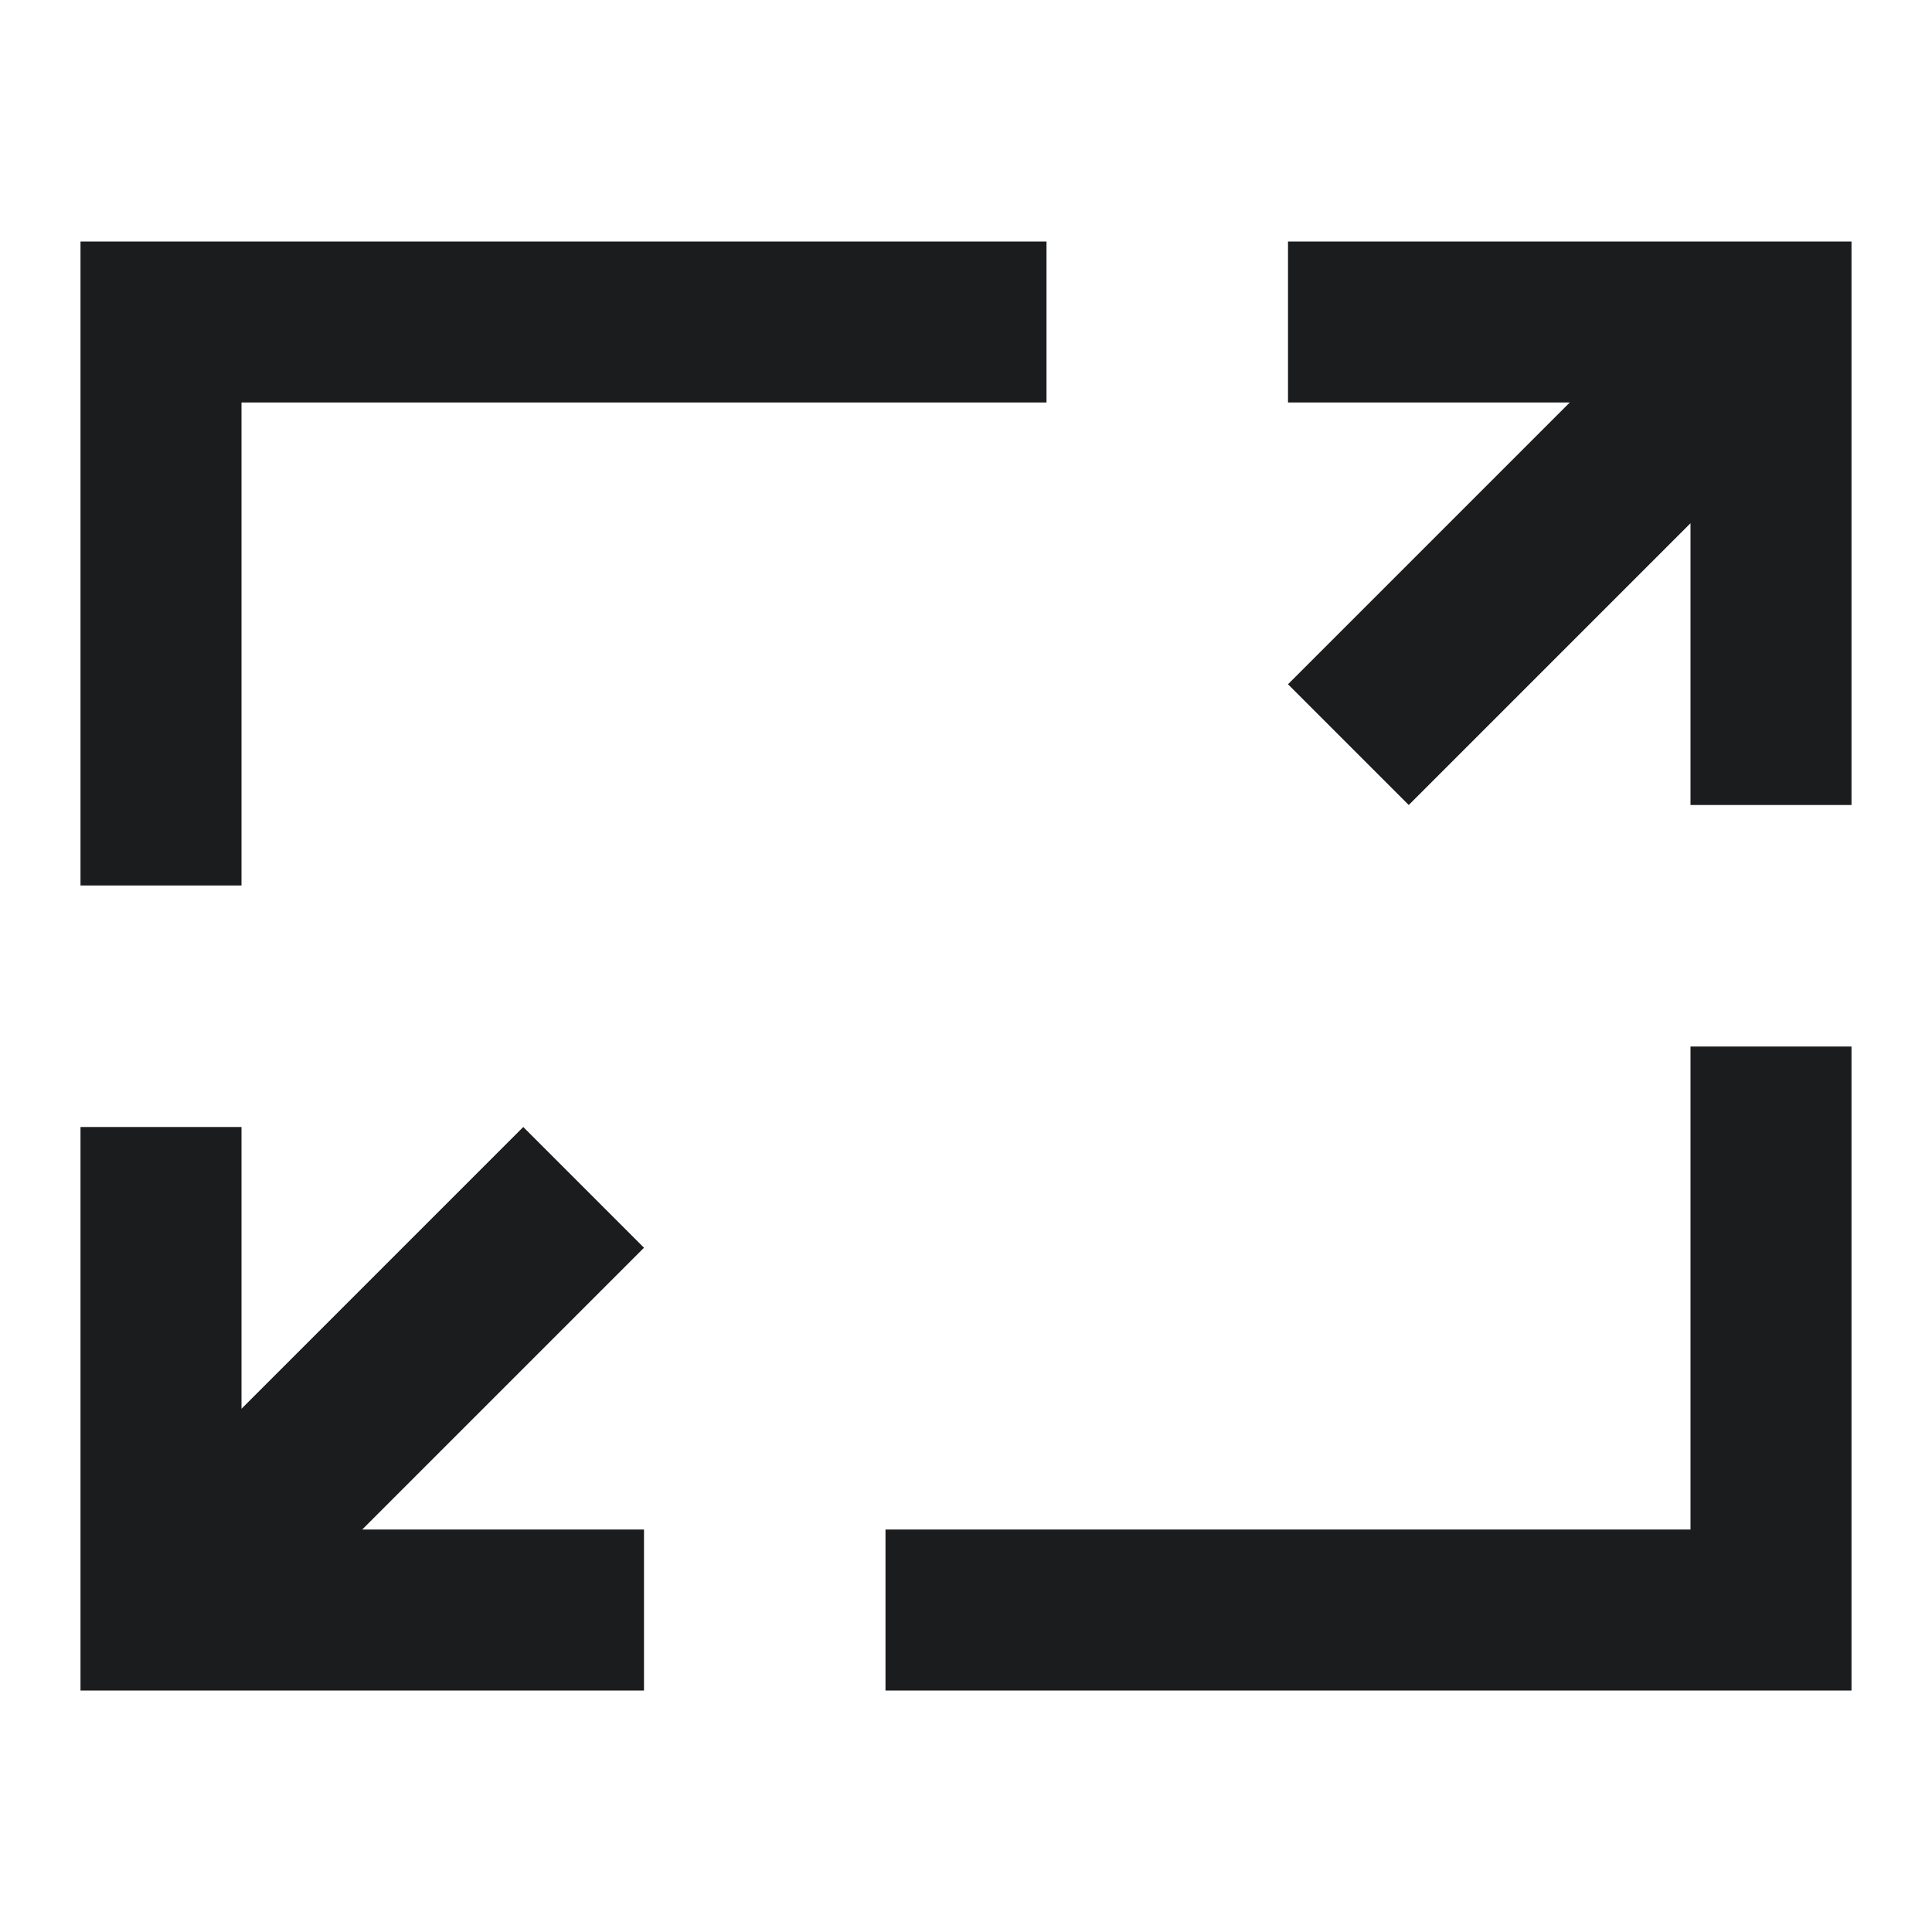
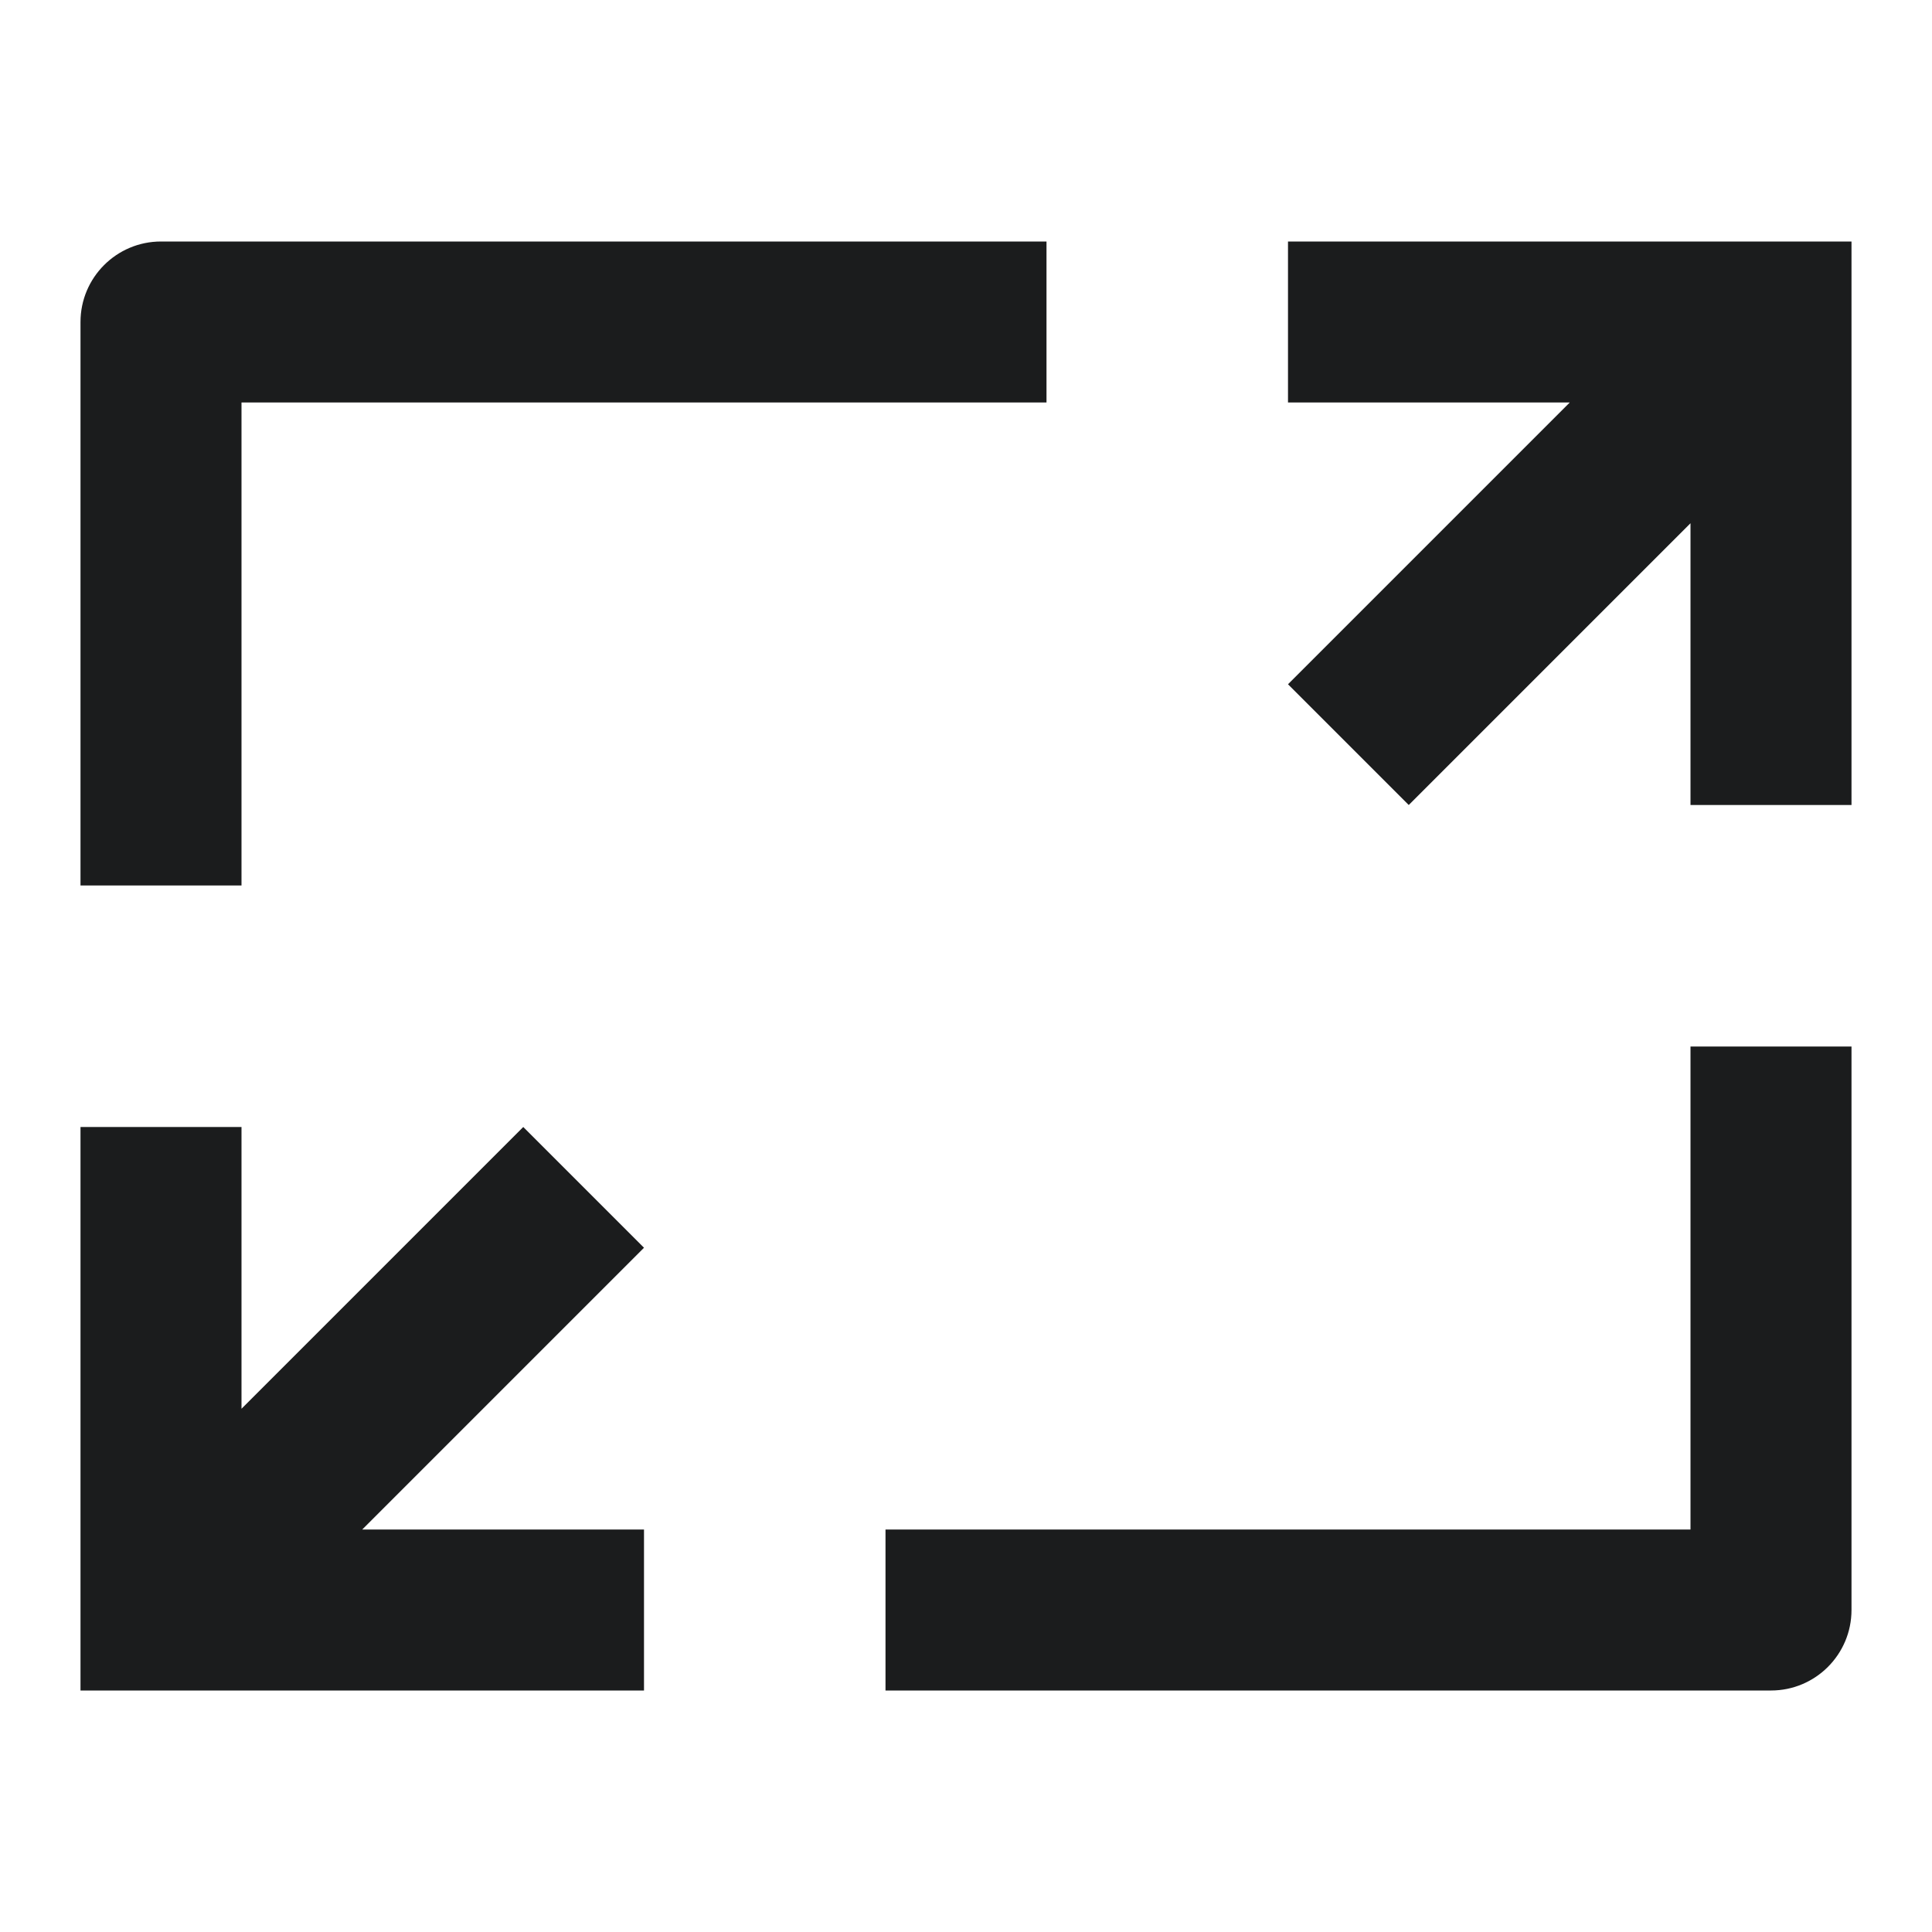
<svg xmlns="http://www.w3.org/2000/svg" width="24" height="24" viewBox="0 0 24 24" fill="none">
-   <path fill-rule="evenodd" clip-rule="evenodd" d="M1 11V3H13V5H3V11H1ZM1 14H3V17.5L6.5 14L8 15.5L4.5 19H8V21H1V14ZM23 10H21V6.5L17.5 10L16 8.5L19.5 5H16V3H23V10ZM23 13V21H11V19H21V13H23Z" fill="#1B1C1D" />
+   <path fill-rule="evenodd" clip-rule="evenodd" d="M1 11V4C1 3.448 1.448 3 2 3H13V5H3V11H1ZM1 14H3V17.5L6.5 14L8 15.5L4.5 19H8V21H1V14ZM23 10H21V6.5L17.5 10L16 8.5L19.5 5H16V3H23V10ZM23 13V20C23 20.552 22.552 21 22 21H11V19H21V13H23Z" fill="#1B1C1D" />
</svg>
